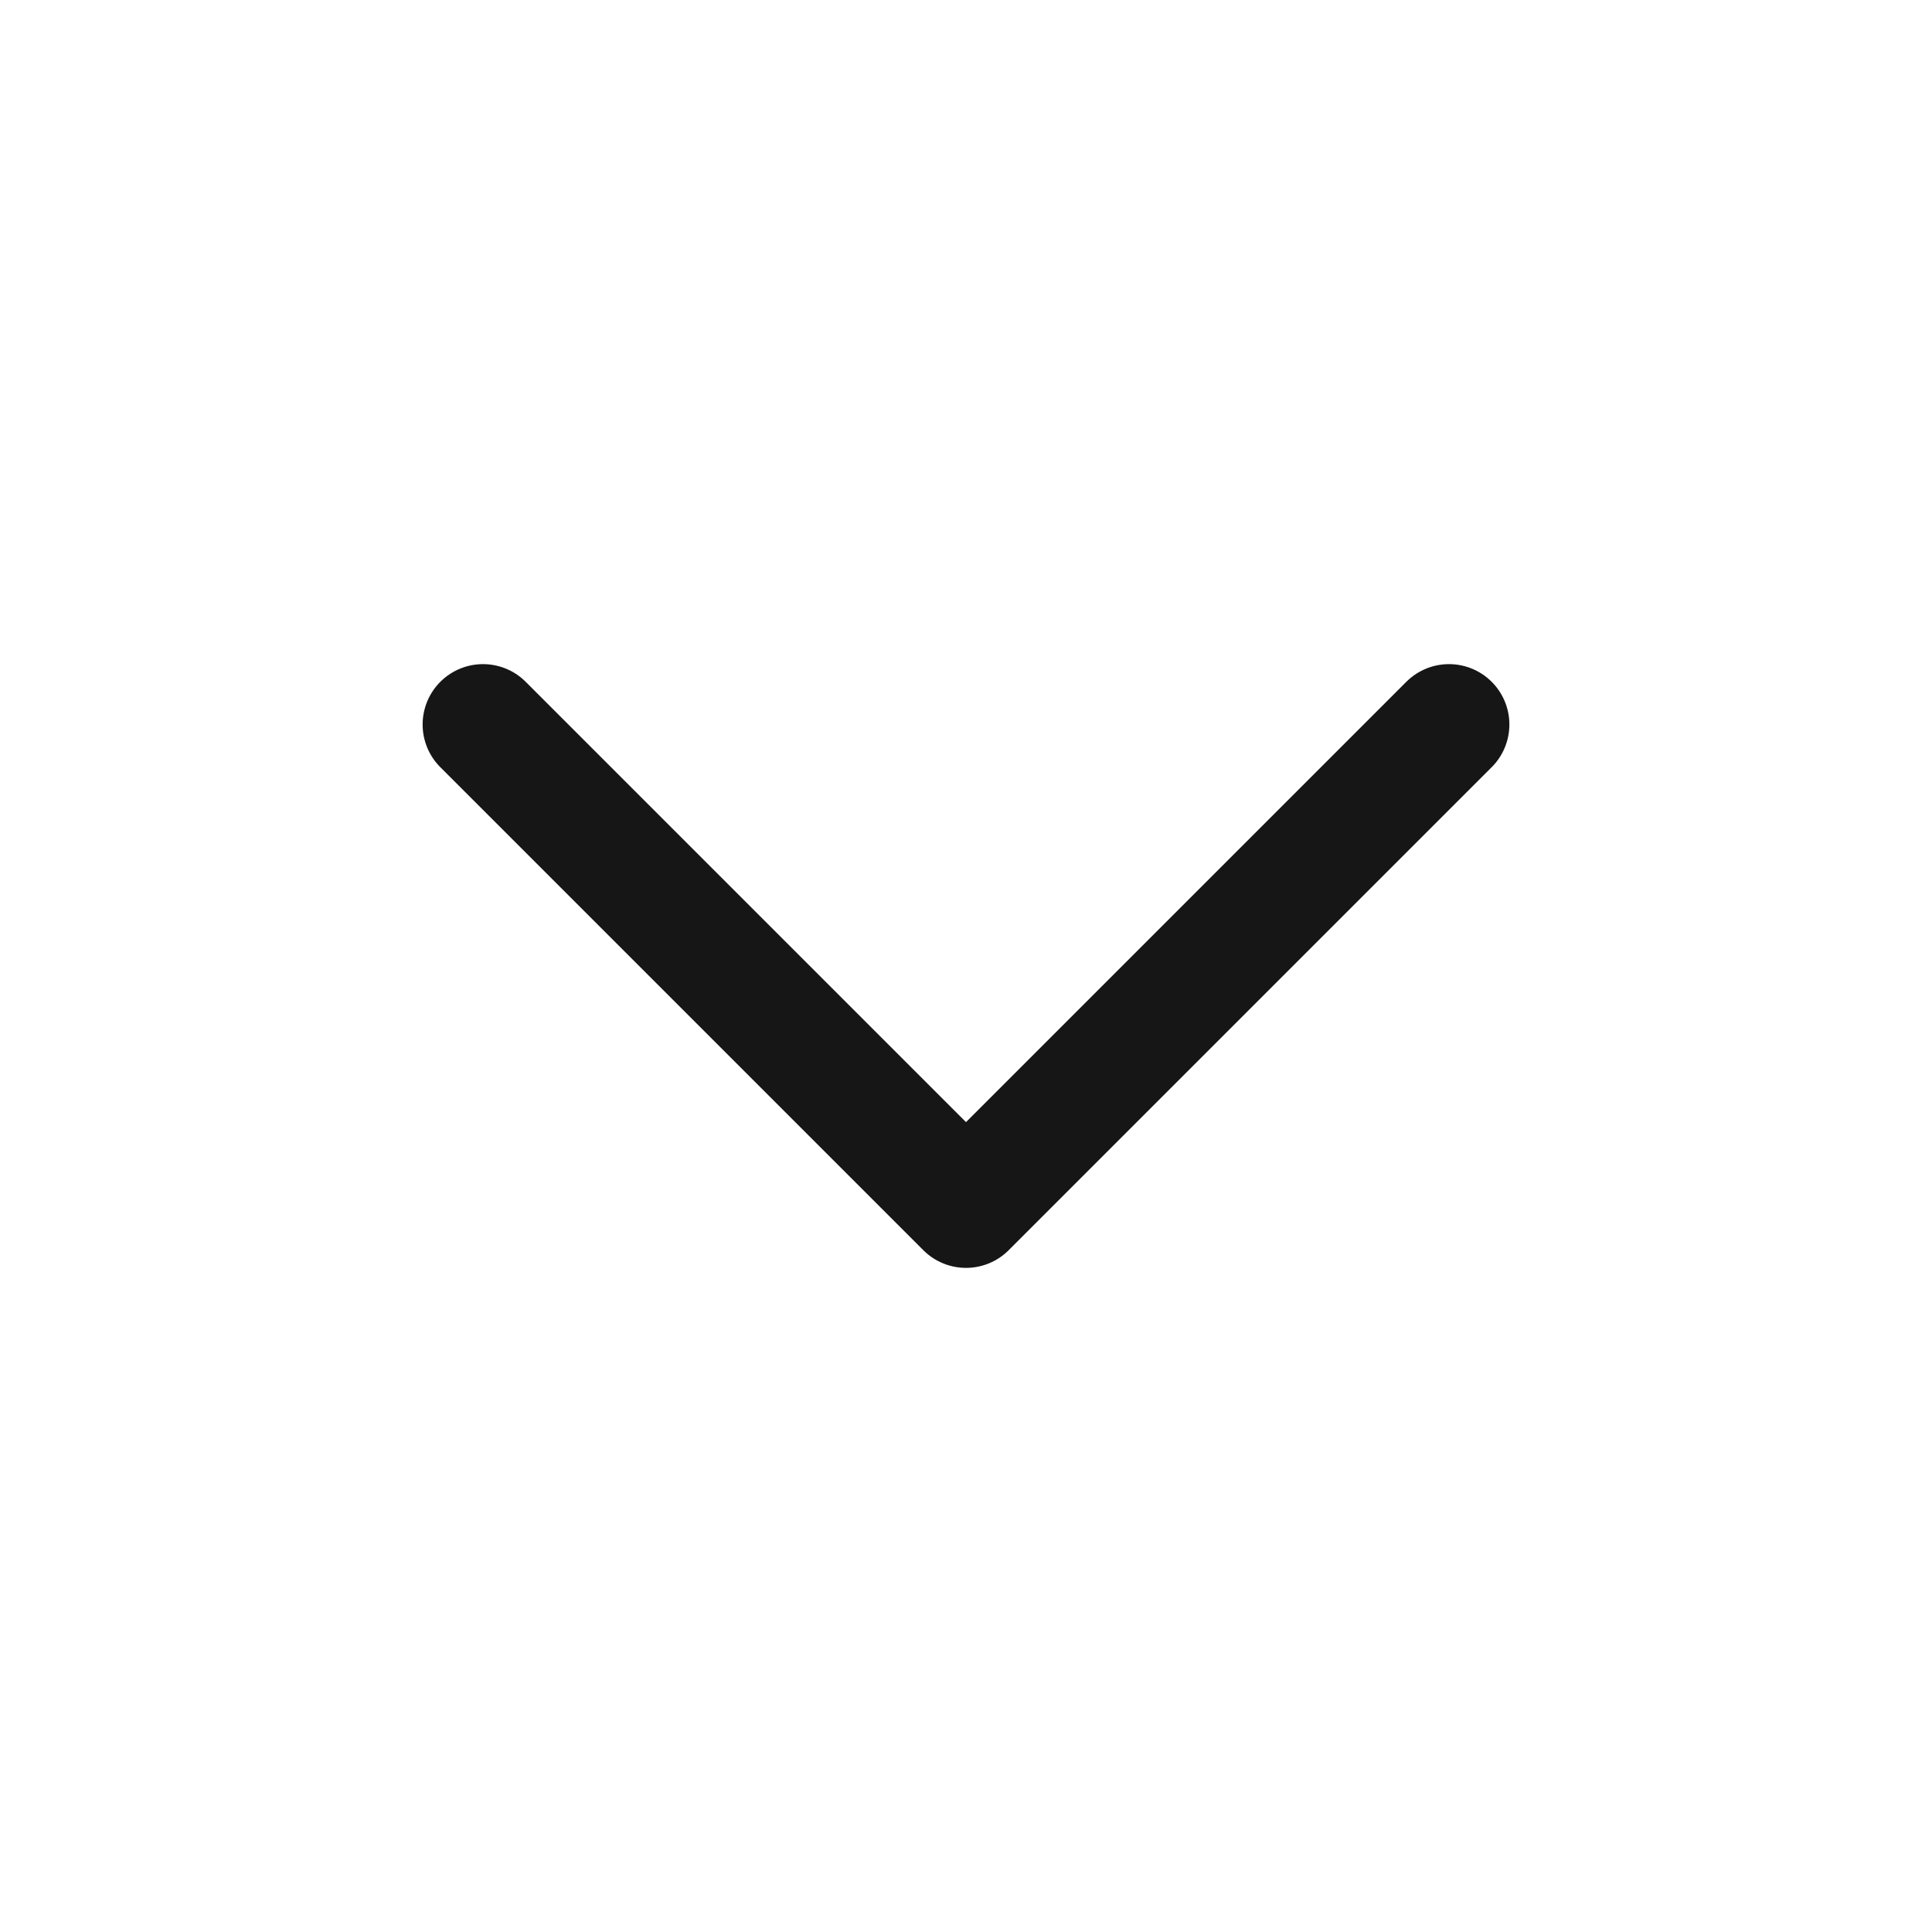
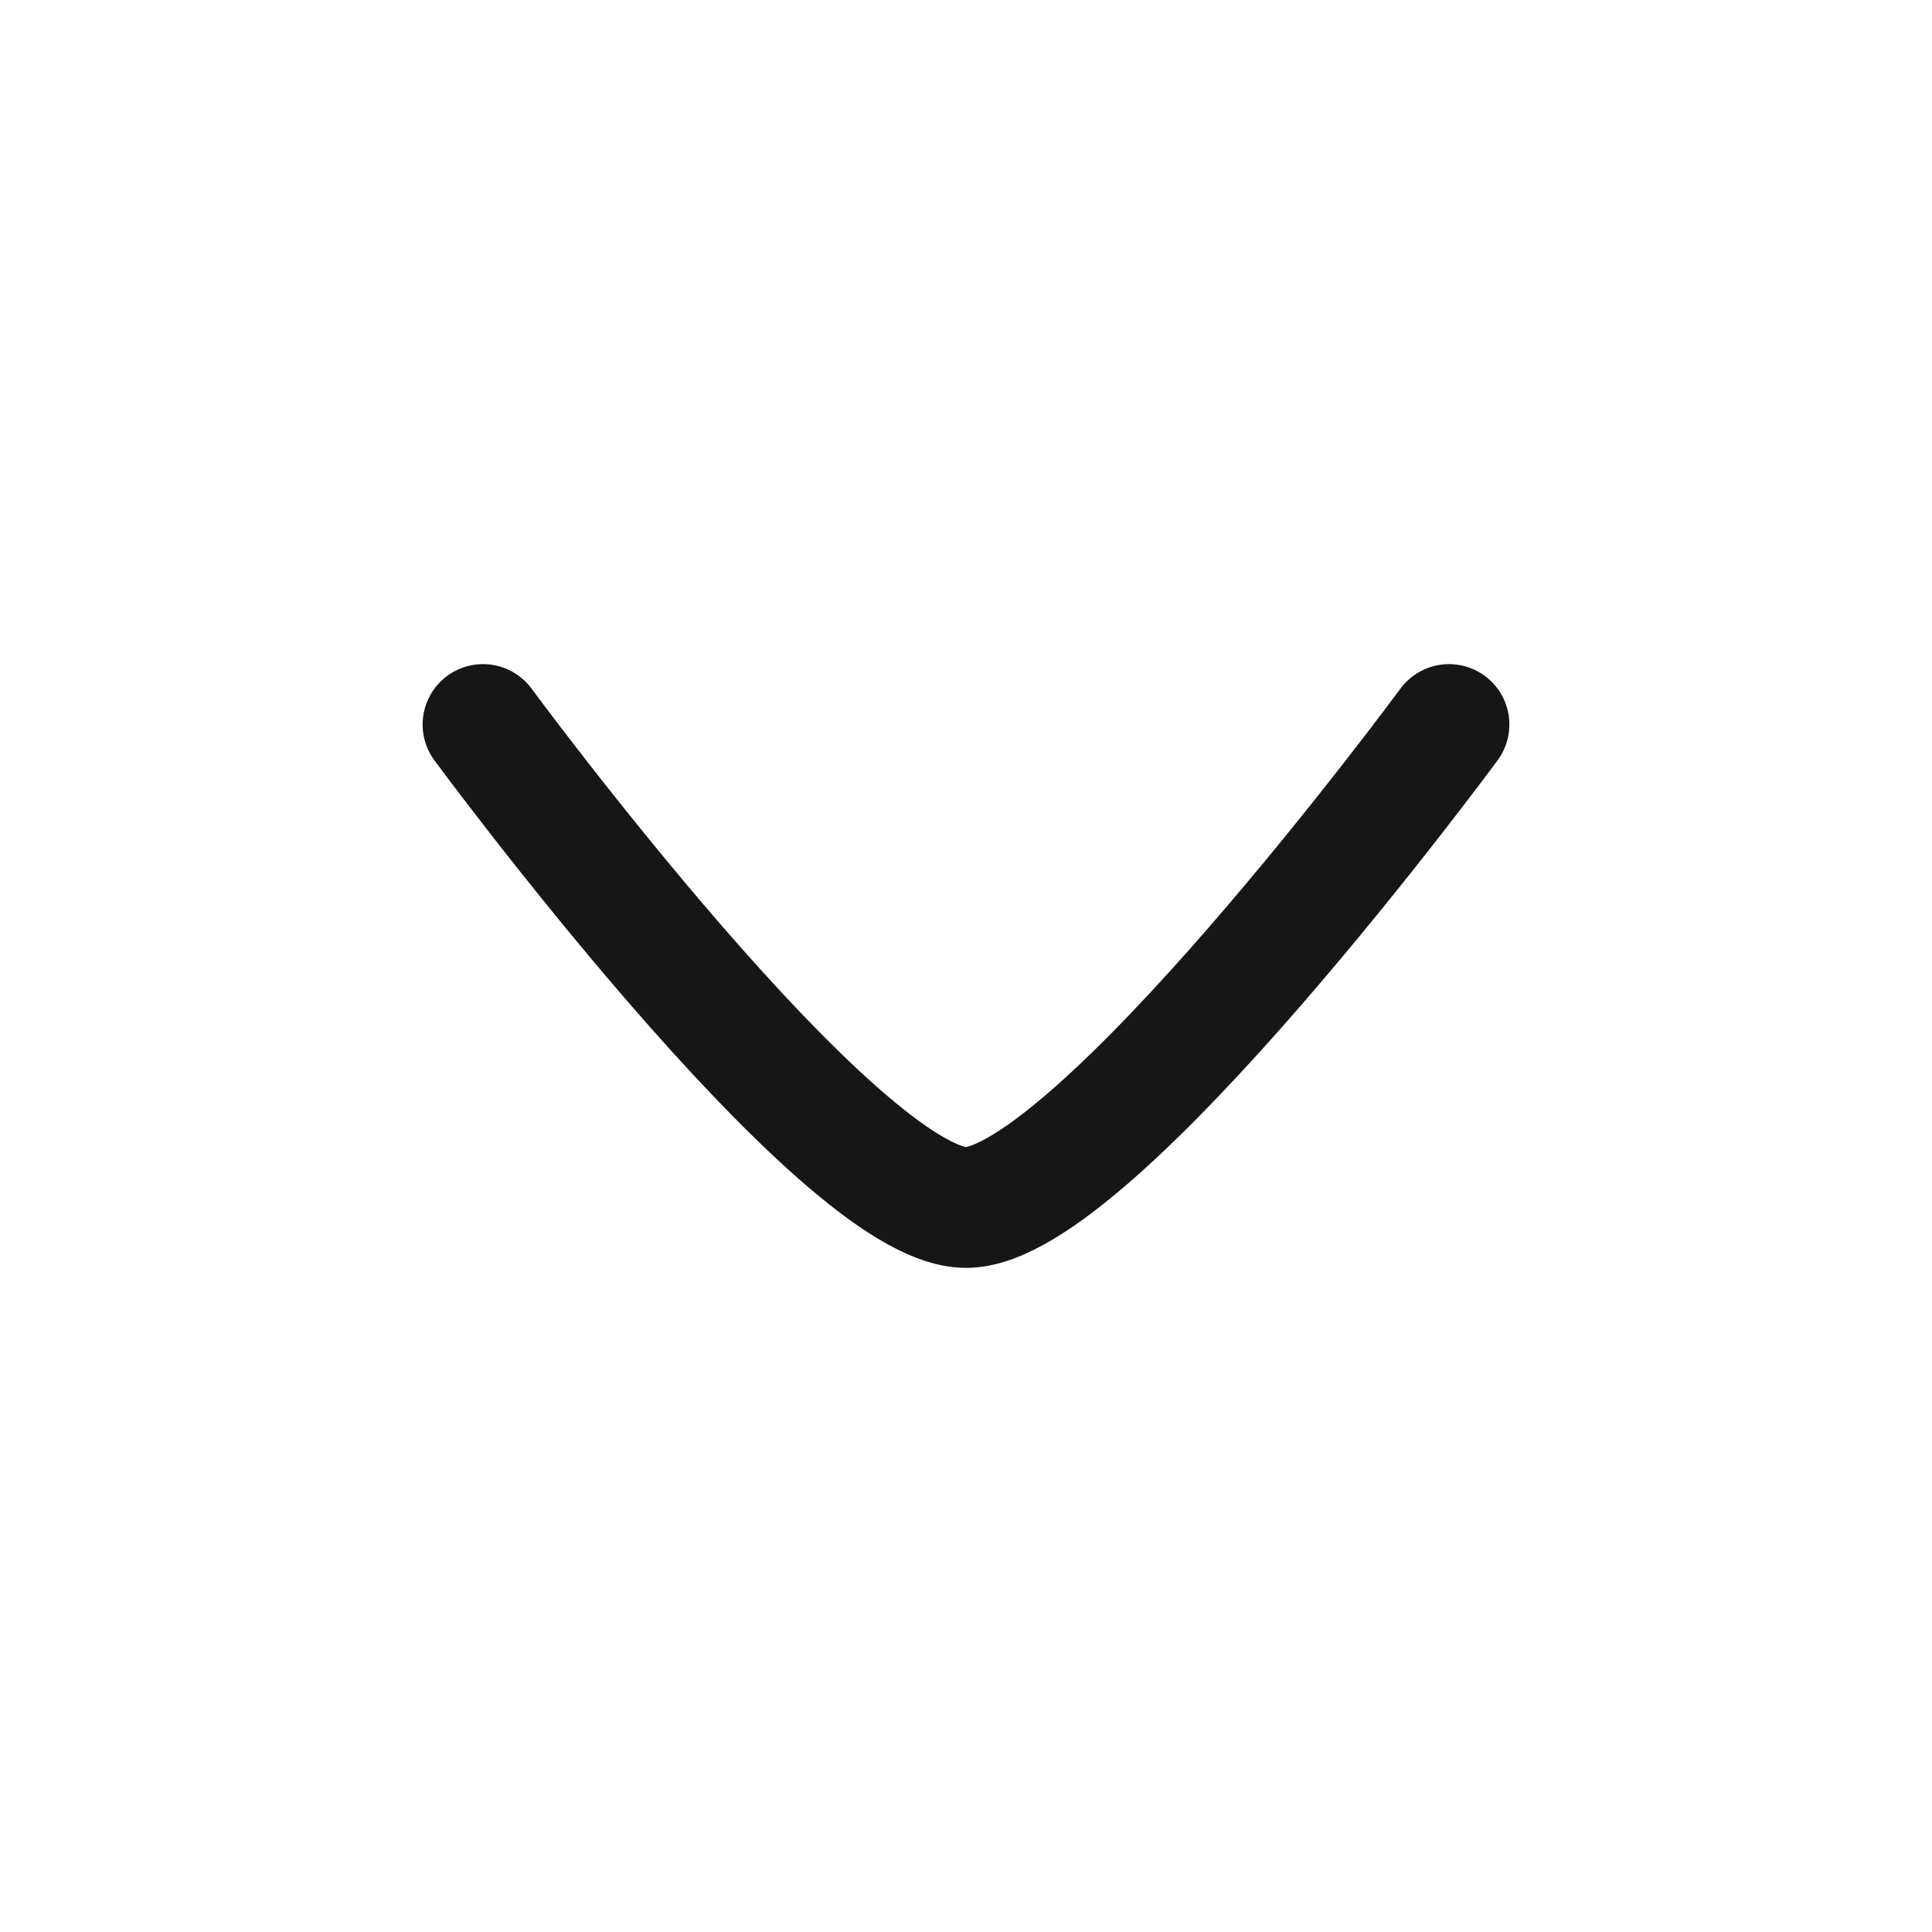
- <svg xmlns="http://www.w3.org/2000/svg" viewBox="0 0 24 24">
+ <svg xmlns="http://www.w3.org/2000/svg" viewBox="0 0 24 24" fill="none">
  <style>path { stroke: #161616 } @media (prefers-color-scheme: dark) { path { stroke: #e5e7eb } }</style>
-   <path d="M6 9 12 15 18 9" fill="none" stroke-width="1.5" stroke-linecap="round" stroke-linejoin="round" />
+   <path d="M18 9C18 9 13.581 15 12 15C10.419 15 6 9 6 9" stroke-width="1.5" stroke-linecap="round" stroke-linejoin="round" />
</svg>
